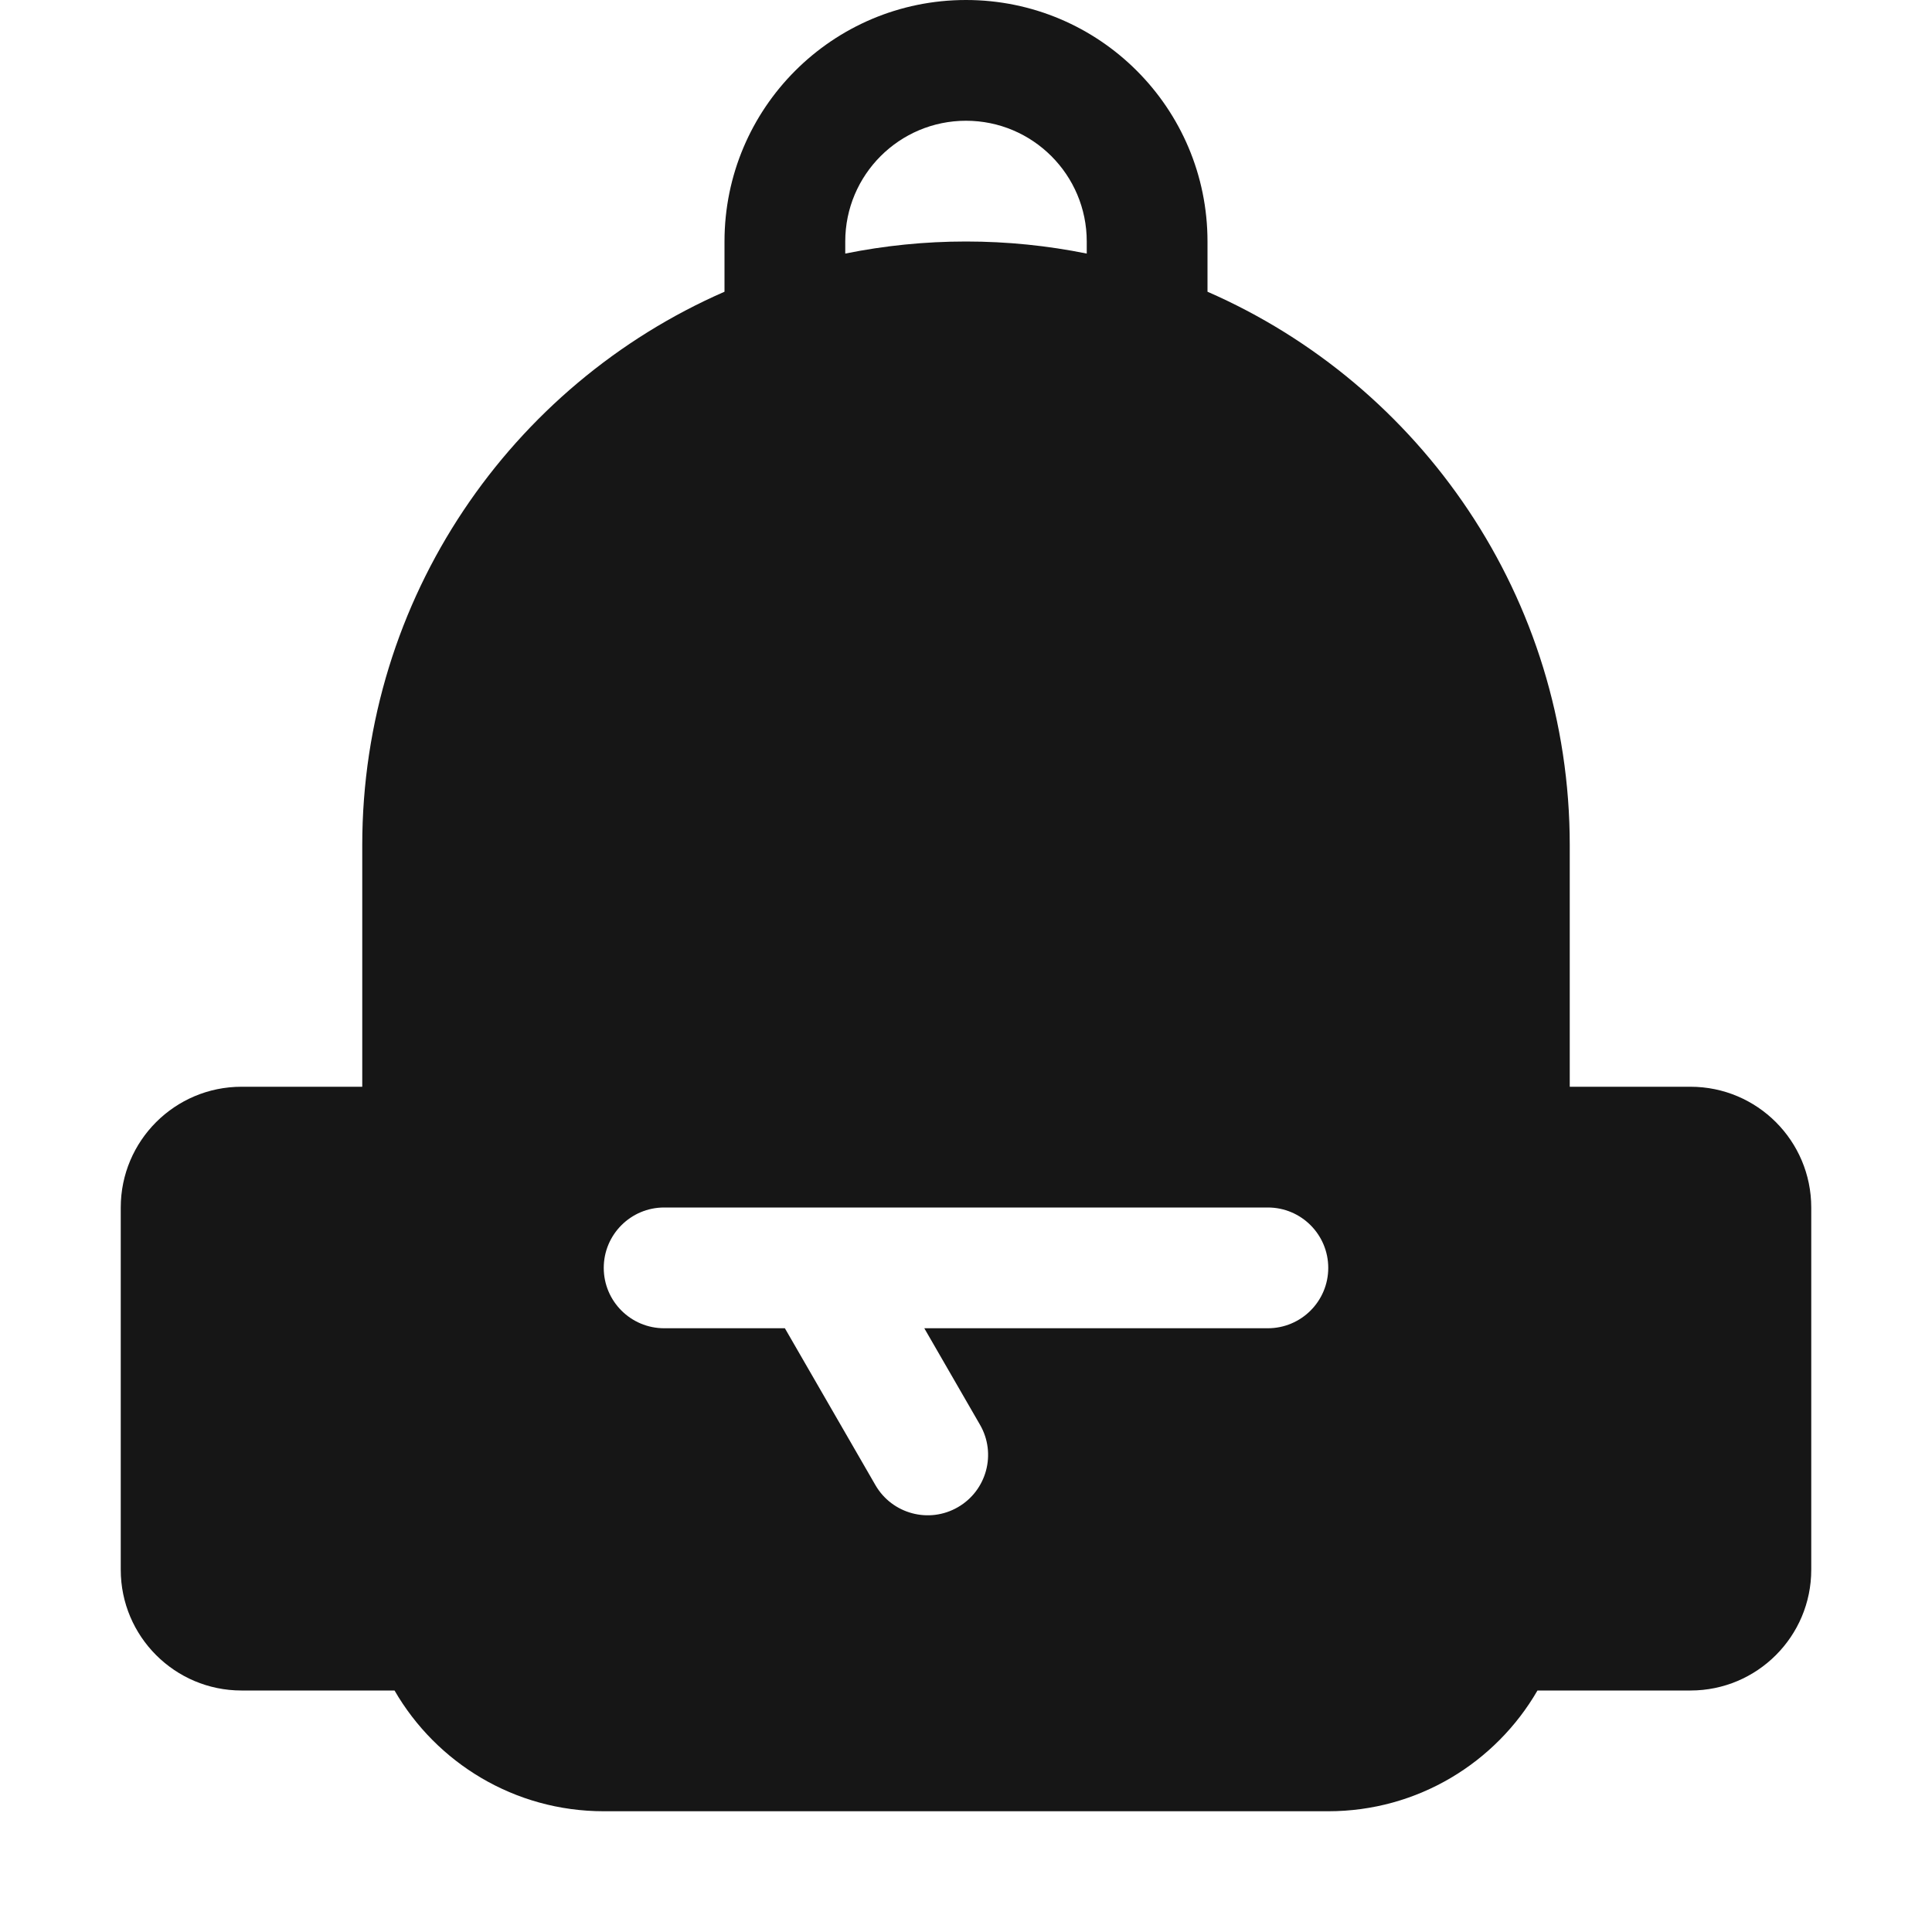
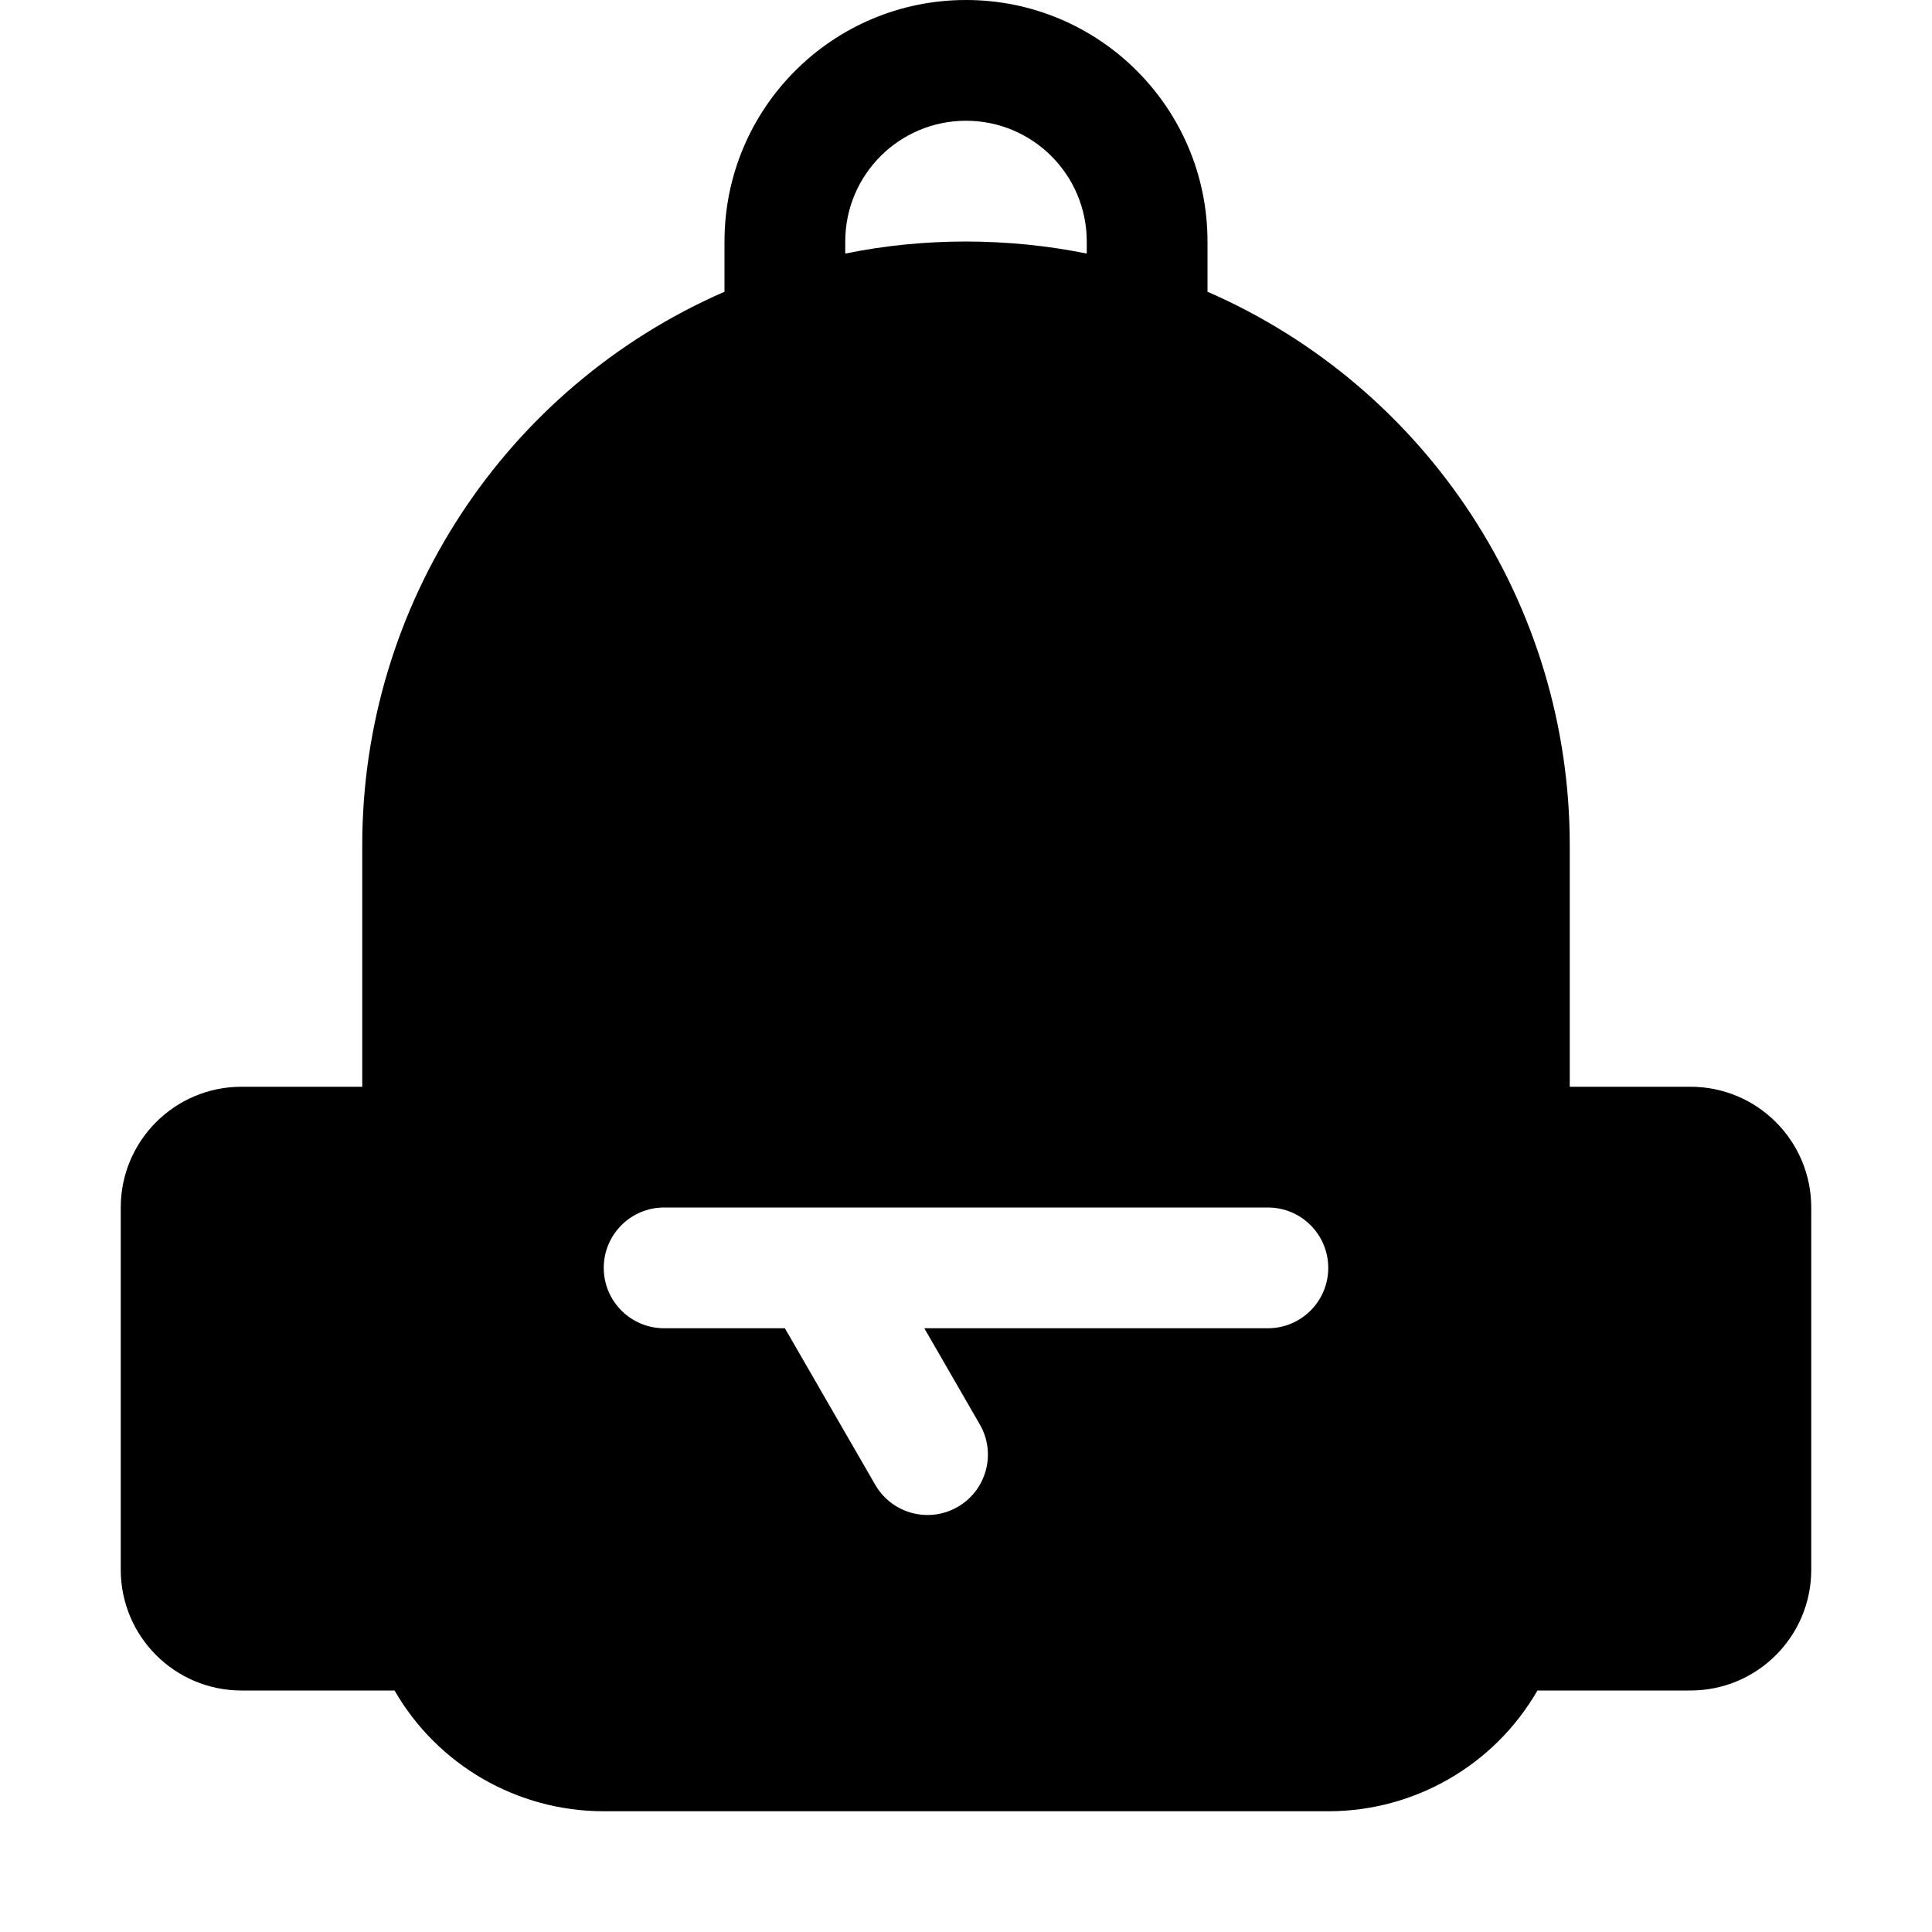
- <svg xmlns="http://www.w3.org/2000/svg" width="24" height="24" viewBox="0 0 24 24" fill="none">
-   <path d="M12 3C12.514 3 13.015 3.052 13.5 3.15V3C13.5 2.172 12.828 1.5 12 1.5C11.172 1.5 10.5 2.172 10.5 3V3.15C10.985 3.052 11.486 3 12 3ZM4.5 10.5C4.5 7.425 6.351 4.781 9 3.624V3C9 1.343 10.343 0 12 0C13.657 0 15 1.343 15 3V3.624C17.649 4.781 19.5 7.425 19.5 10.5V13.5H21C21.828 13.5 22.5 14.172 22.5 15V19.5C22.5 20.328 21.828 21 21 21H19.099C18.58 21.897 17.61 22.5 16.5 22.5H7.5C6.39 22.5 5.42 21.897 4.901 21H3C2.172 21 1.5 20.328 1.5 19.5V15C1.5 14.172 2.172 13.5 3 13.5H4.5V10.5ZM7.5 15.75C7.5 16.164 7.836 16.5 8.25 16.5H9.75L10.875 18.449C11.082 18.807 11.541 18.93 11.899 18.723C12.258 18.516 12.381 18.057 12.174 17.699L11.482 16.5H15.75C16.164 16.5 16.5 16.164 16.5 15.75C16.5 15.336 16.164 15 15.75 15H8.25C7.836 15 7.5 15.336 7.5 15.75Z" fill="#161616" />
+ <svg xmlns="http://www.w3.org/2000/svg" viewBox="0 0 24 24">
+   <path d="M12 3q.772.002 1.5.15V3a1.5 1.5 0 0 0-3 0v.15q.728-.149 1.5-.15m-7.5 7.5A7.5 7.5 0 0 1 9 3.624V3a3 3 0 1 1 6 0v.624a7.5 7.5 0 0 1 4.5 6.876v3H21a1.5 1.5 0 0 1 1.5 1.5v4.5A1.5 1.5 0 0 1 21 21h-1.901a3 3 0 0 1-2.599 1.5h-9A3 3 0 0 1 4.901 21H3a1.5 1.5 0 0 1-1.5-1.5V15A1.5 1.5 0 0 1 3 13.5h1.5zm3 5.25c0 .414.336.75.75.75h1.5l1.125 1.949a.75.75 0 0 0 1.299-.75l-.692-1.199h4.268a.75.75 0 0 0 0-1.5h-7.5a.75.75 0 0 0-.75.75" />
</svg>
